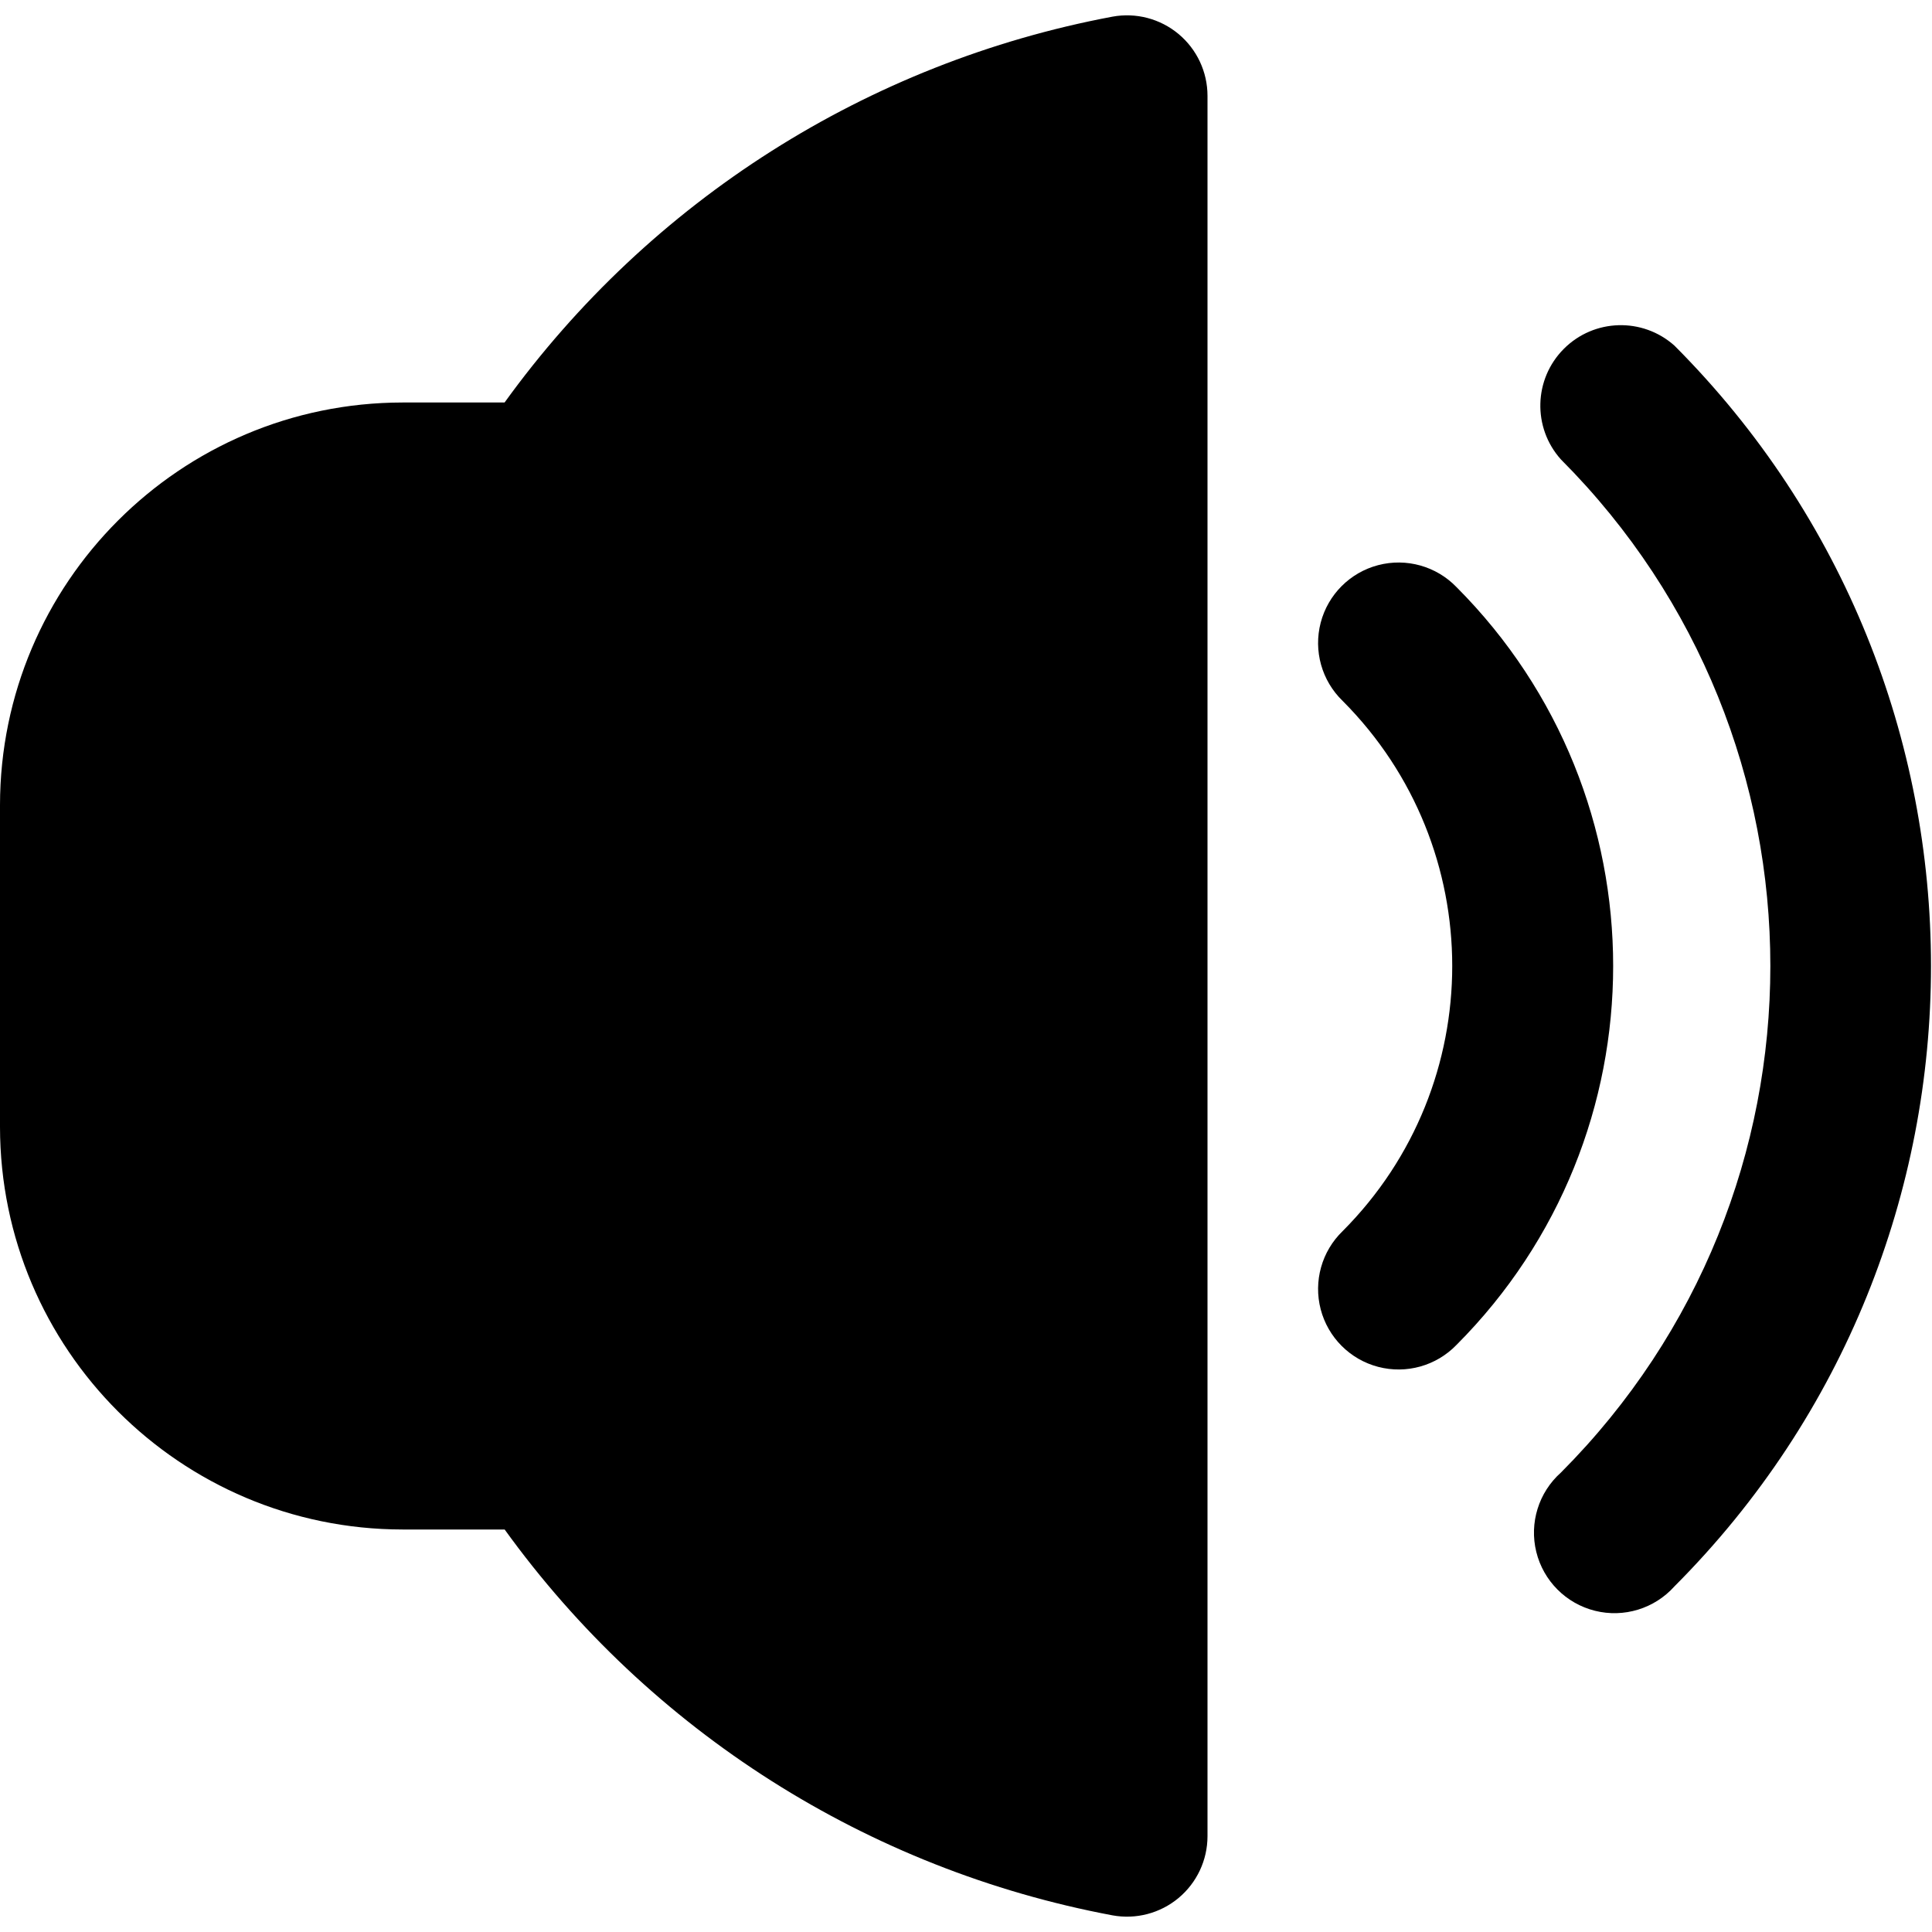
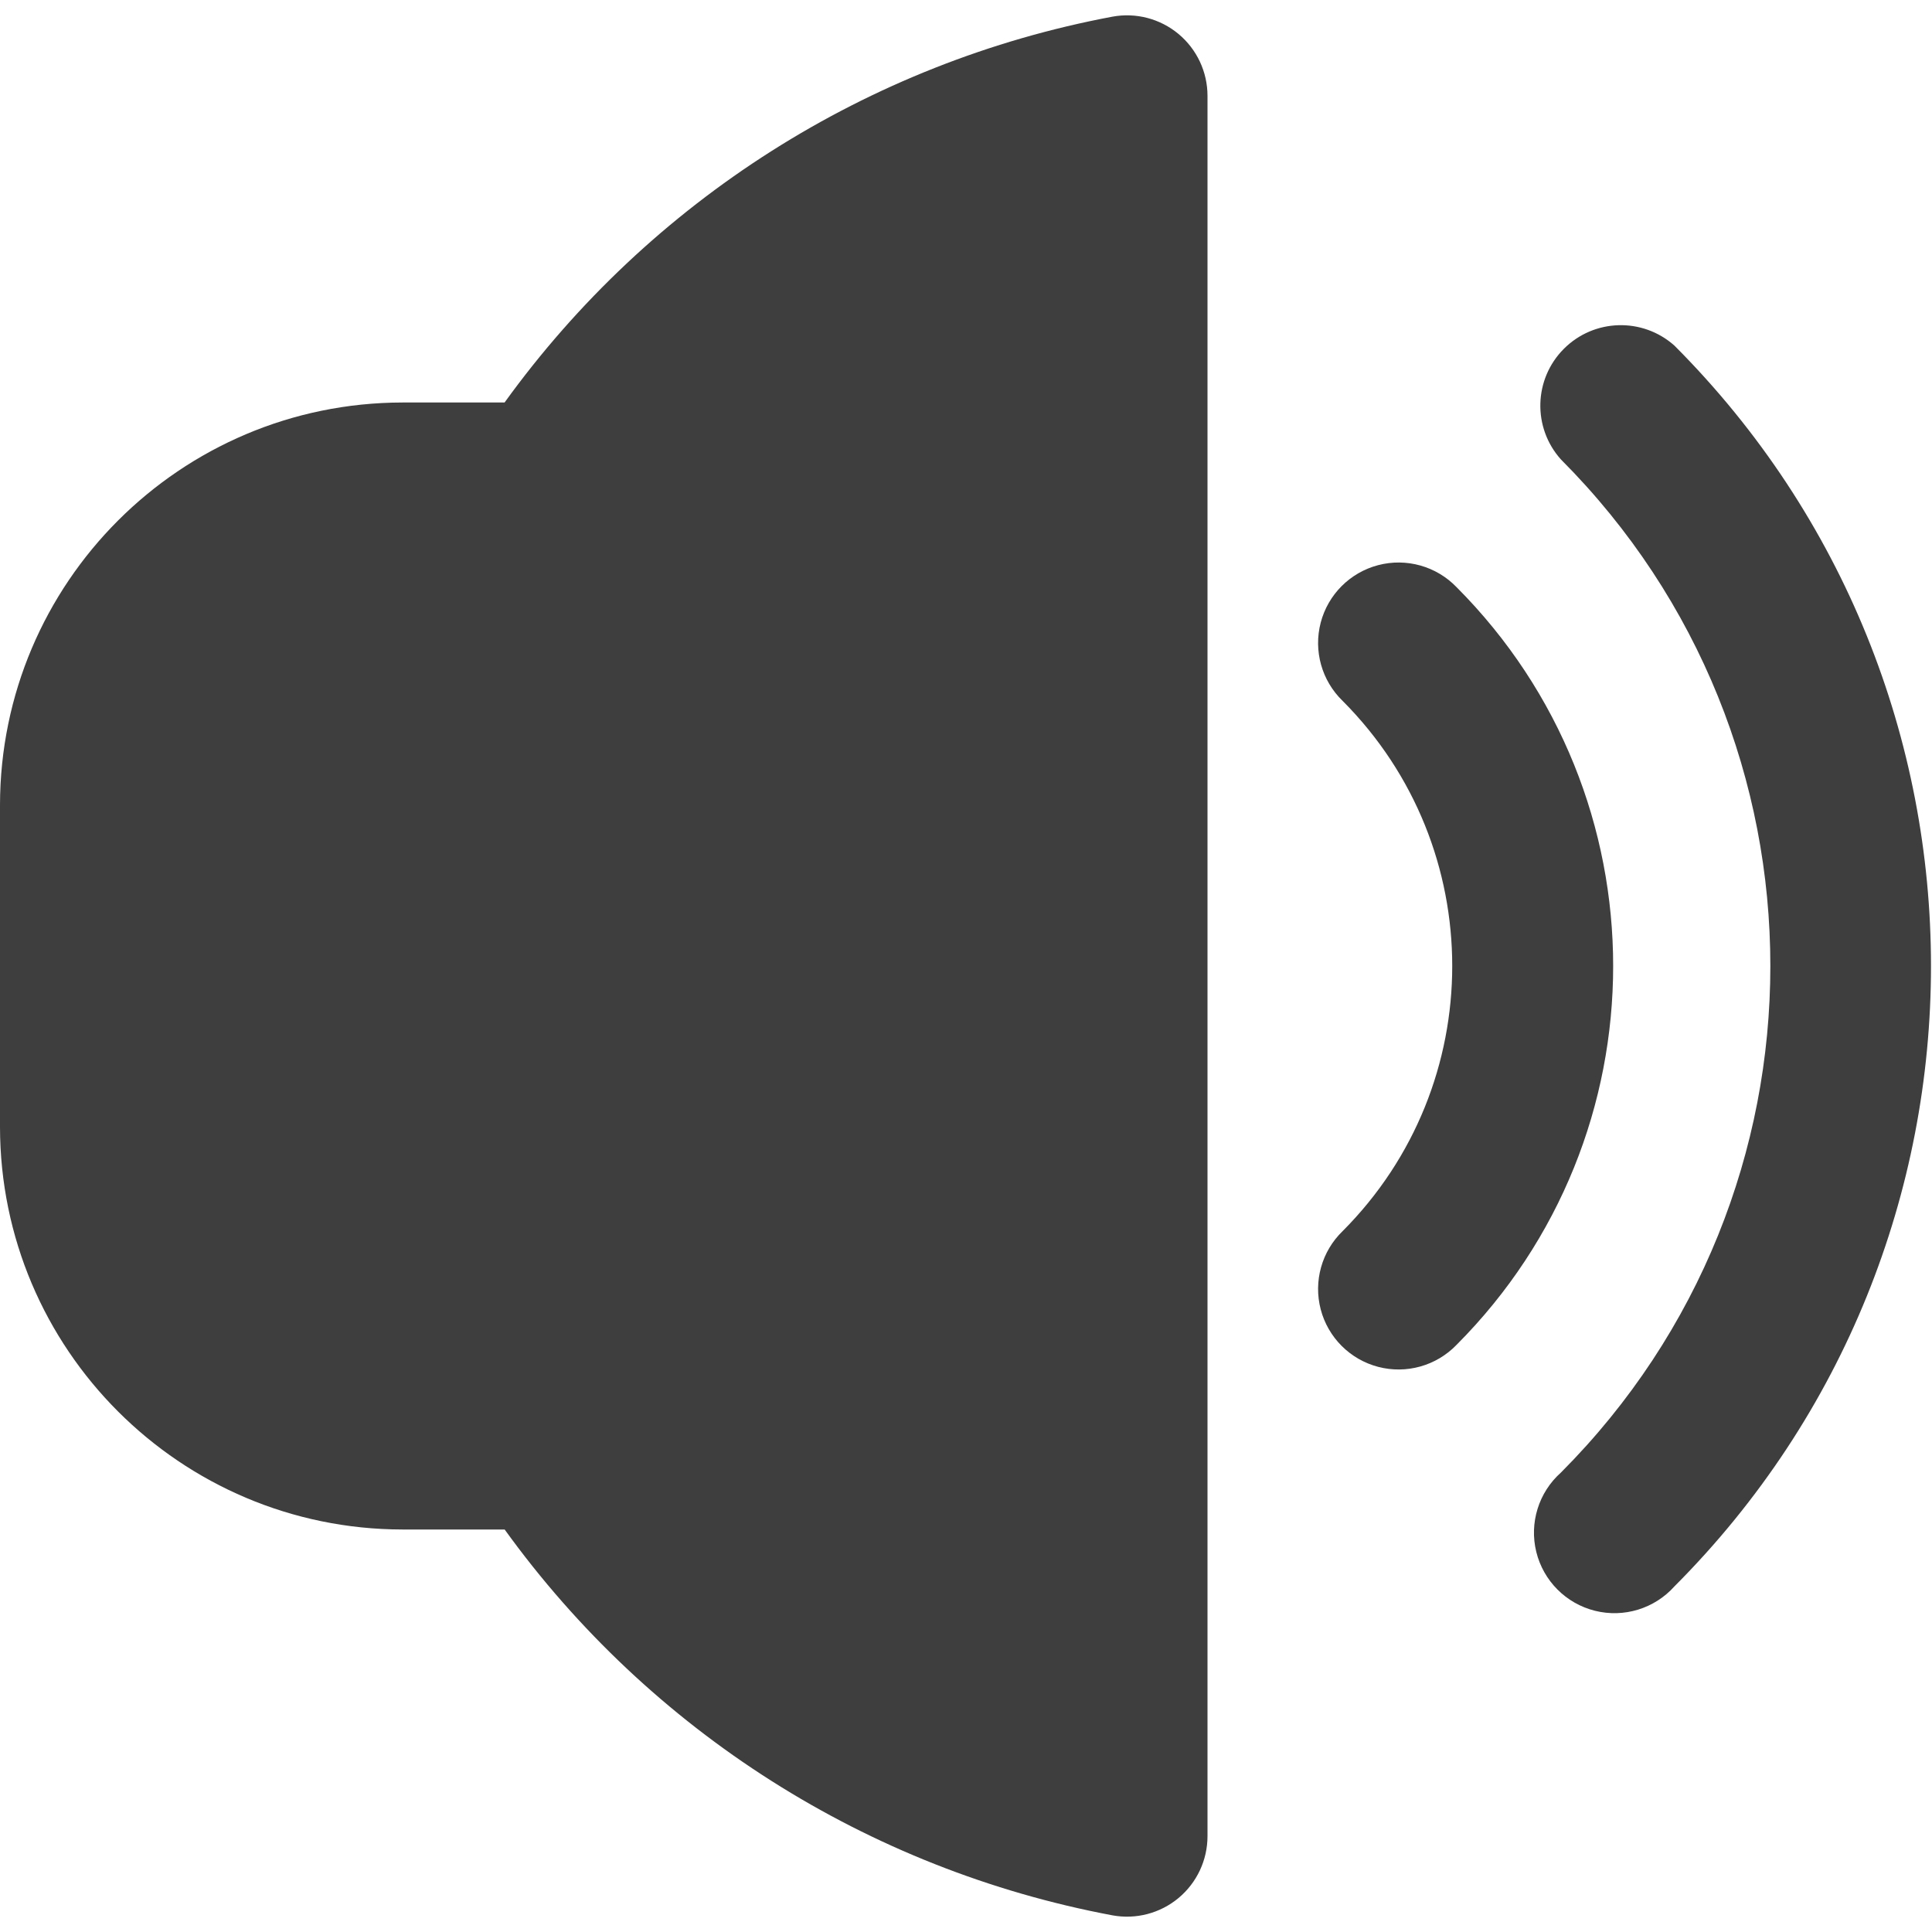
<svg xmlns="http://www.w3.org/2000/svg" viewBox="0 0 24 24">
-   <path d="M20.8,4.293A1,1,0,0,0,19.39,5.707a8.911,8.911,0,0,1,0,12.586A1,1,0,1,0,20.8,19.707,10.911,10.911,0,0,0,20.8,4.293Z" />
-   <path d="M18.093,7.293a1,1,0,1,0-1.414,1.414,4.664,4.664,0,0,1,0,6.586,1,1,0,1,0,1.414,1.414A6.665,6.665,0,0,0,18.093,7.293Z" />
-   <path d="M13.819.207A12.055,12.055,0,0,0,6.268,5H5a5.006,5.006,0,0,0-5,5v4a5.006,5.006,0,0,0,5,5H6.269a12.051,12.051,0,0,0,7.55,4.793A1,1,0,0,0,15,22.81V1.19A1,1,0,0,0,13.819.207Z" />
+   <path fill="#3e3e3e" d="M20.8,4.293A1,1,0,0,0,19.39,5.707a8.911,8.911,0,0,1,0,12.586A1,1,0,1,0,20.8,19.707,10.911,10.911,0,0,0,20.8,4.293Z" />
+   <path fill="#3e3e3e" d="M18.093,7.293a1,1,0,1,0-1.414,1.414,4.664,4.664,0,0,1,0,6.586,1,1,0,1,0,1.414,1.414A6.665,6.665,0,0,0,18.093,7.293Z" />
+   <path fill="#3e3e3e" d="M13.819.207A12.055,12.055,0,0,0,6.268,5H5a5.006,5.006,0,0,0-5,5v4a5.006,5.006,0,0,0,5,5H6.269a12.051,12.051,0,0,0,7.55,4.793A1,1,0,0,0,15,22.81V1.19A1,1,0,0,0,13.819.207Z" />
</svg>
